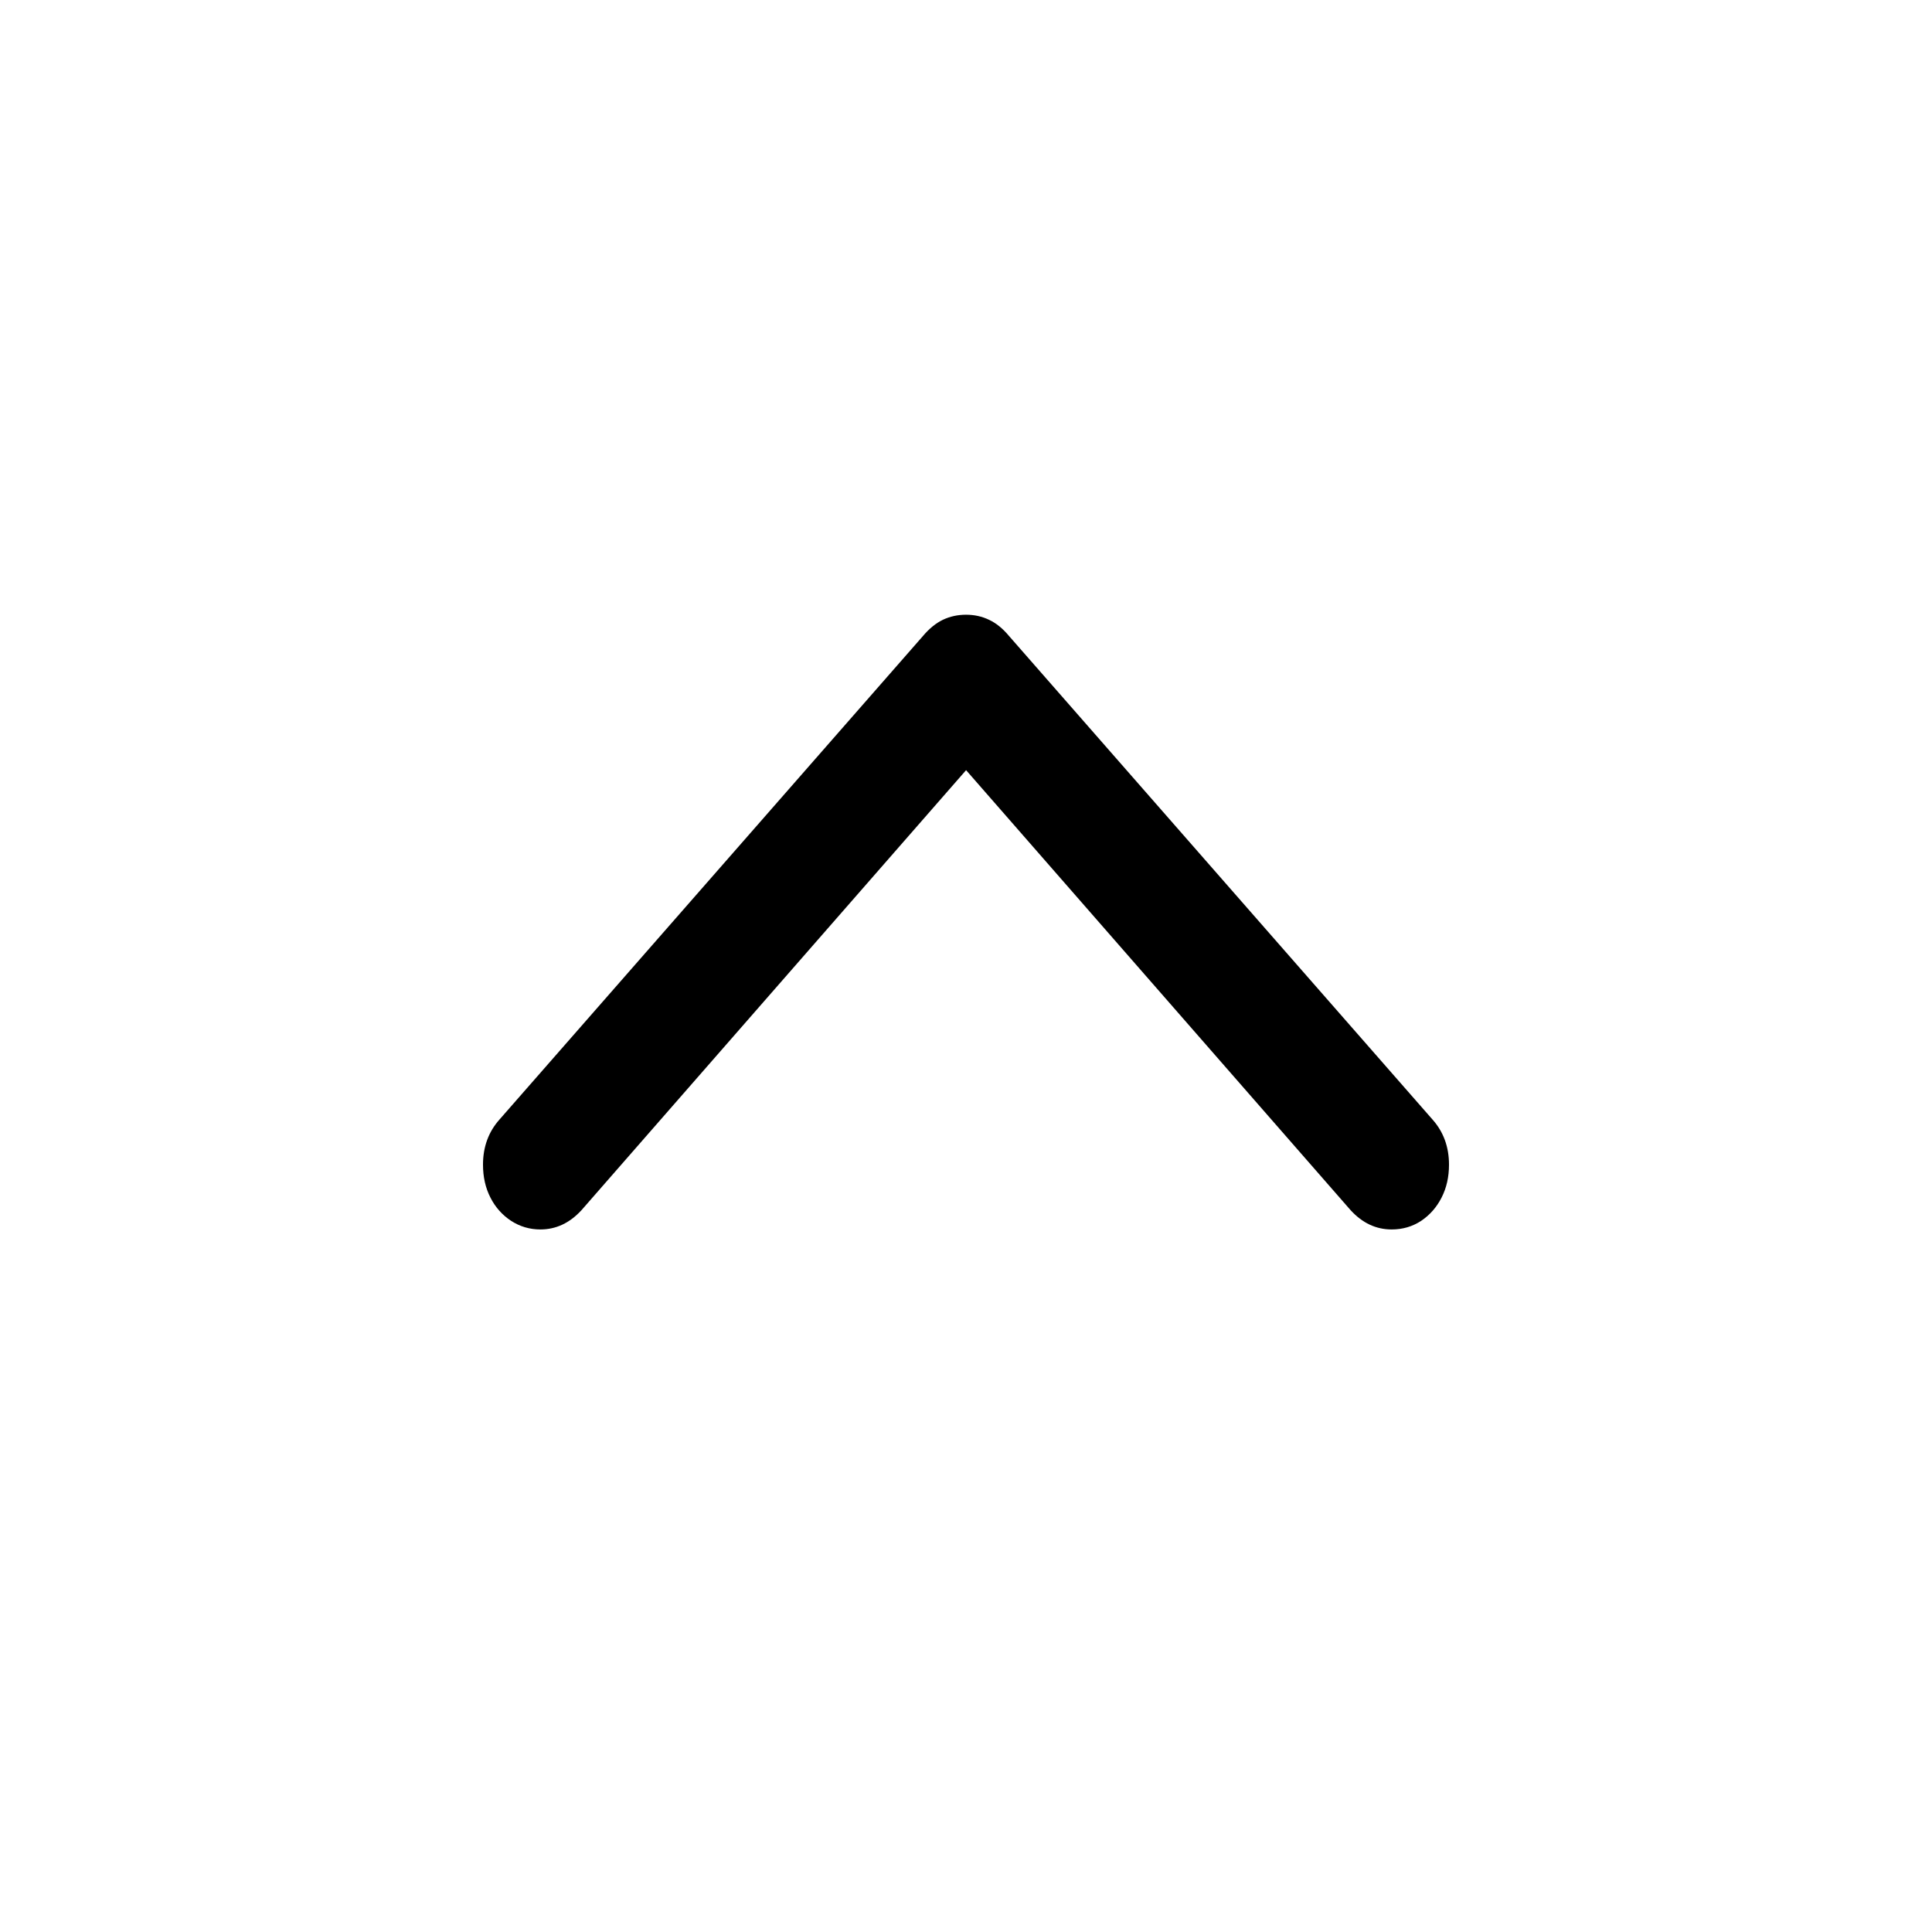
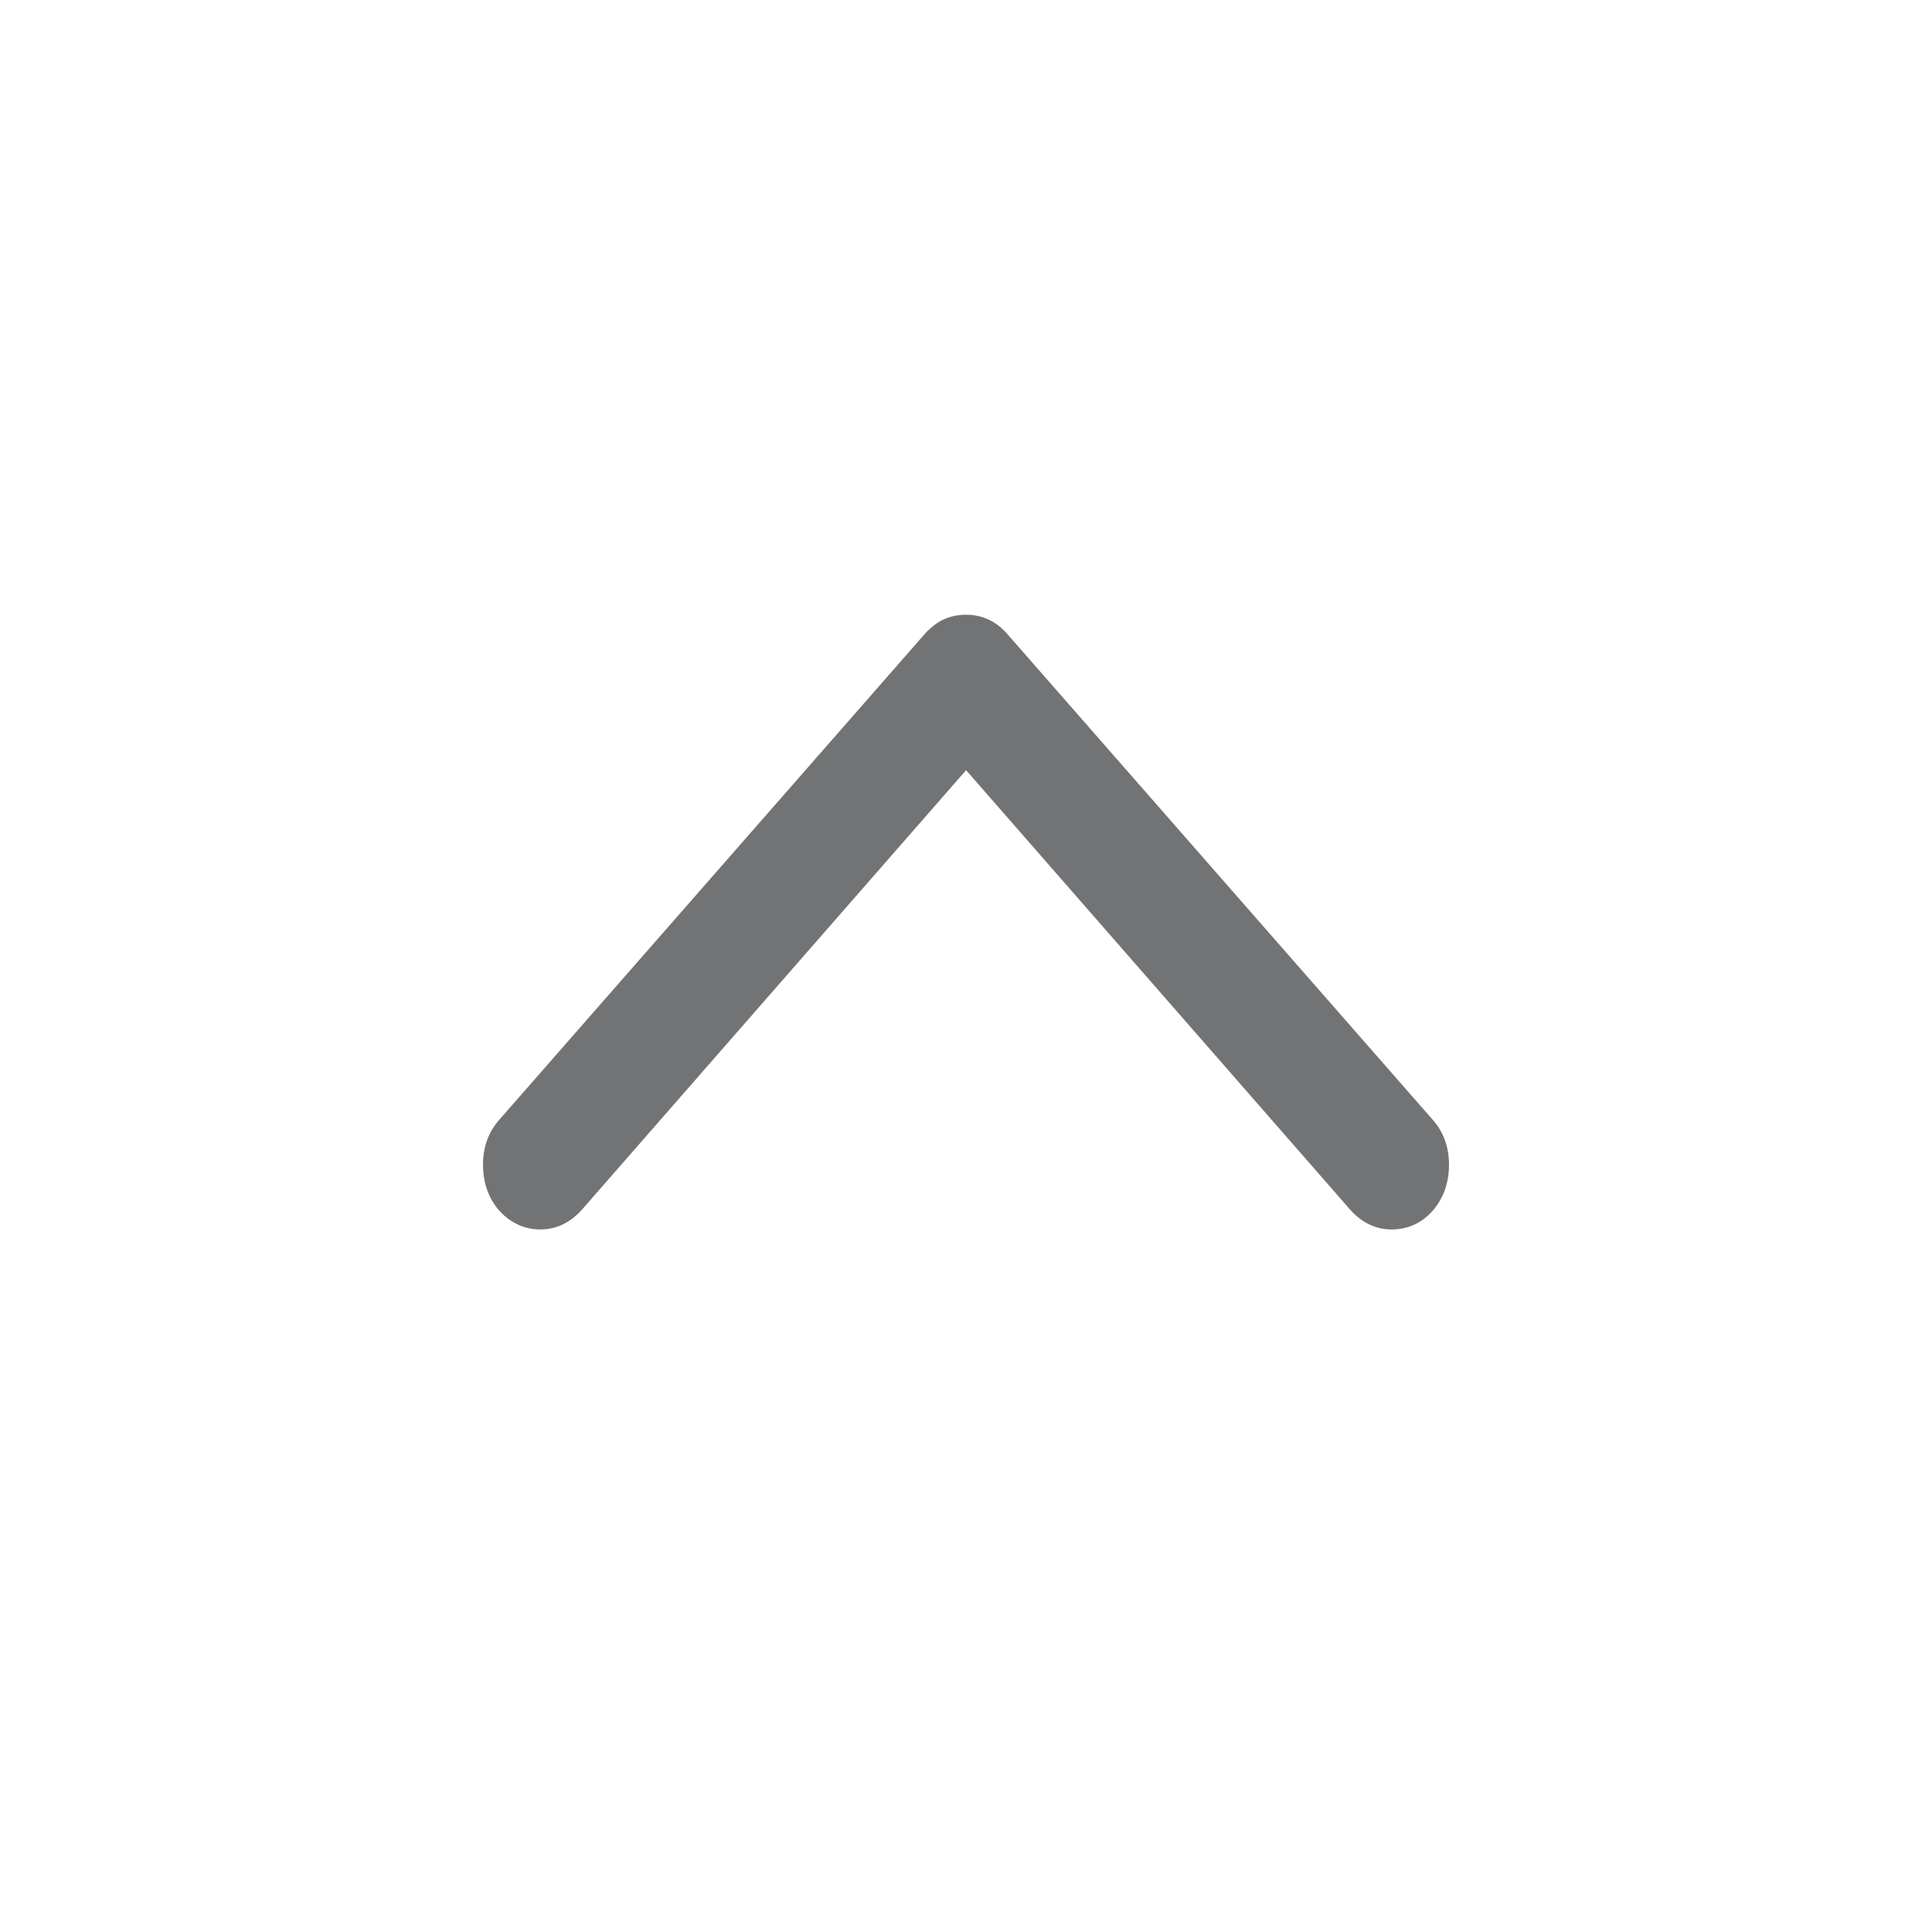
- <svg xmlns="http://www.w3.org/2000/svg" viewBox="0 0 22 22">
-   <path fill-rule="evenodd" d="M7.5,10.5 C7.5,10.594 7.519,10.681 7.557,10.762 C7.596,10.843 7.657,10.918 7.741,10.989 L13.248,15.812 C13.388,15.937 13.56,16 13.762,16 C13.902,16 14.027,15.972 14.138,15.915 C14.248,15.859 14.336,15.78 14.402,15.68 C14.467,15.579 14.5,15.468 14.5,15.347 C14.5,15.169 14.427,15.013 14.281,14.879 L9.27,10.499 L14.281,6.12 C14.427,5.986 14.5,5.831 14.5,5.653 C14.5,5.528 14.467,5.416 14.402,5.317 C14.336,5.219 14.248,5.141 14.138,5.085 C14.027,5.028 13.902,5 13.762,5 C13.56,5 13.388,5.063 13.248,5.188 L7.741,10.011 C7.657,10.081 7.596,10.156 7.558,10.237 C7.519,10.318 7.5,10.405 7.5,10.5 Z" transform="rotate(90 11 10.5)" />
+ <svg xmlns="http://www.w3.org/2000/svg" width="22" height="22" viewBox="0 0 22 22">
+   <path fill="#717375" fill-rule="evenodd" d="M7.5,10.5 C7.5,10.594 7.519,10.681 7.557,10.762 C7.596,10.843 7.657,10.918 7.741,10.989 L13.248,15.812 C13.388,15.937 13.56,16 13.762,16 C13.902,16 14.027,15.972 14.138,15.915 C14.248,15.859 14.336,15.78 14.402,15.68 C14.467,15.579 14.5,15.468 14.5,15.347 C14.5,15.169 14.427,15.013 14.281,14.879 L9.27,10.499 L14.281,6.12 C14.427,5.986 14.5,5.831 14.5,5.653 C14.5,5.528 14.467,5.416 14.402,5.317 C14.336,5.219 14.248,5.141 14.138,5.085 C14.027,5.028 13.902,5 13.762,5 C13.56,5 13.388,5.063 13.248,5.188 L7.741,10.011 C7.657,10.081 7.596,10.156 7.558,10.237 C7.519,10.318 7.5,10.405 7.5,10.5 Z" transform="rotate(90 11 10.5)" />
</svg>
